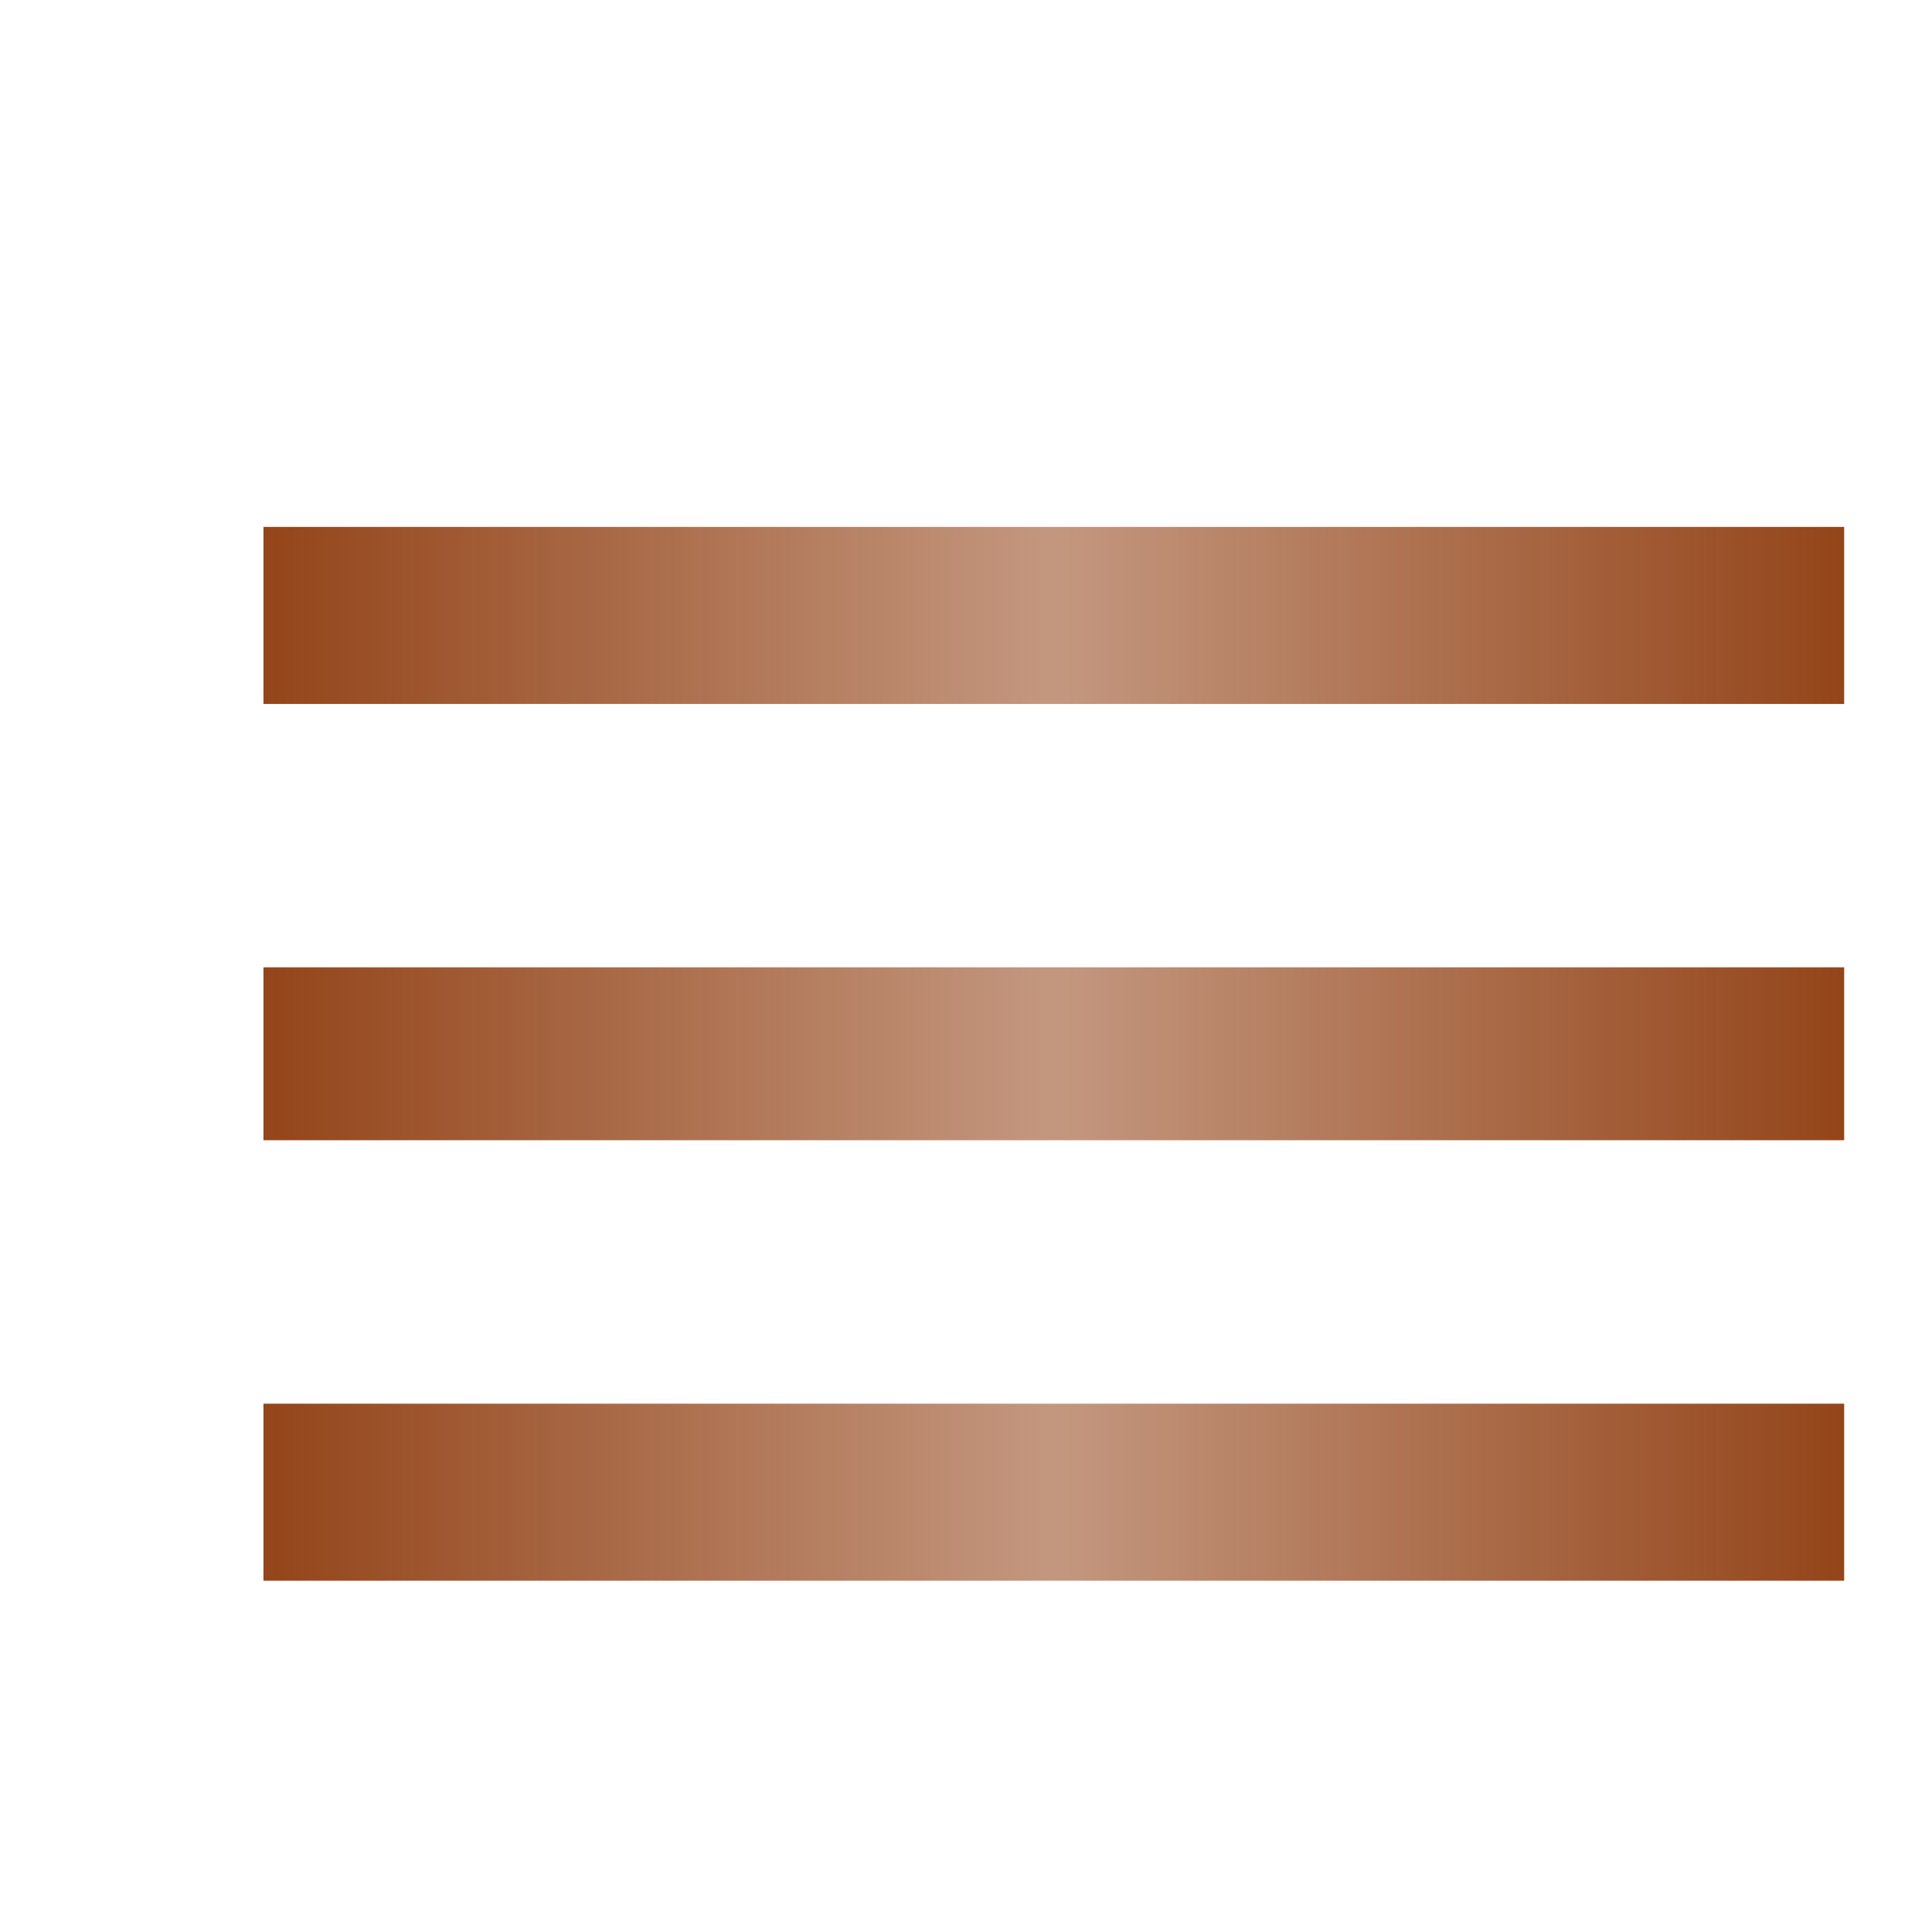
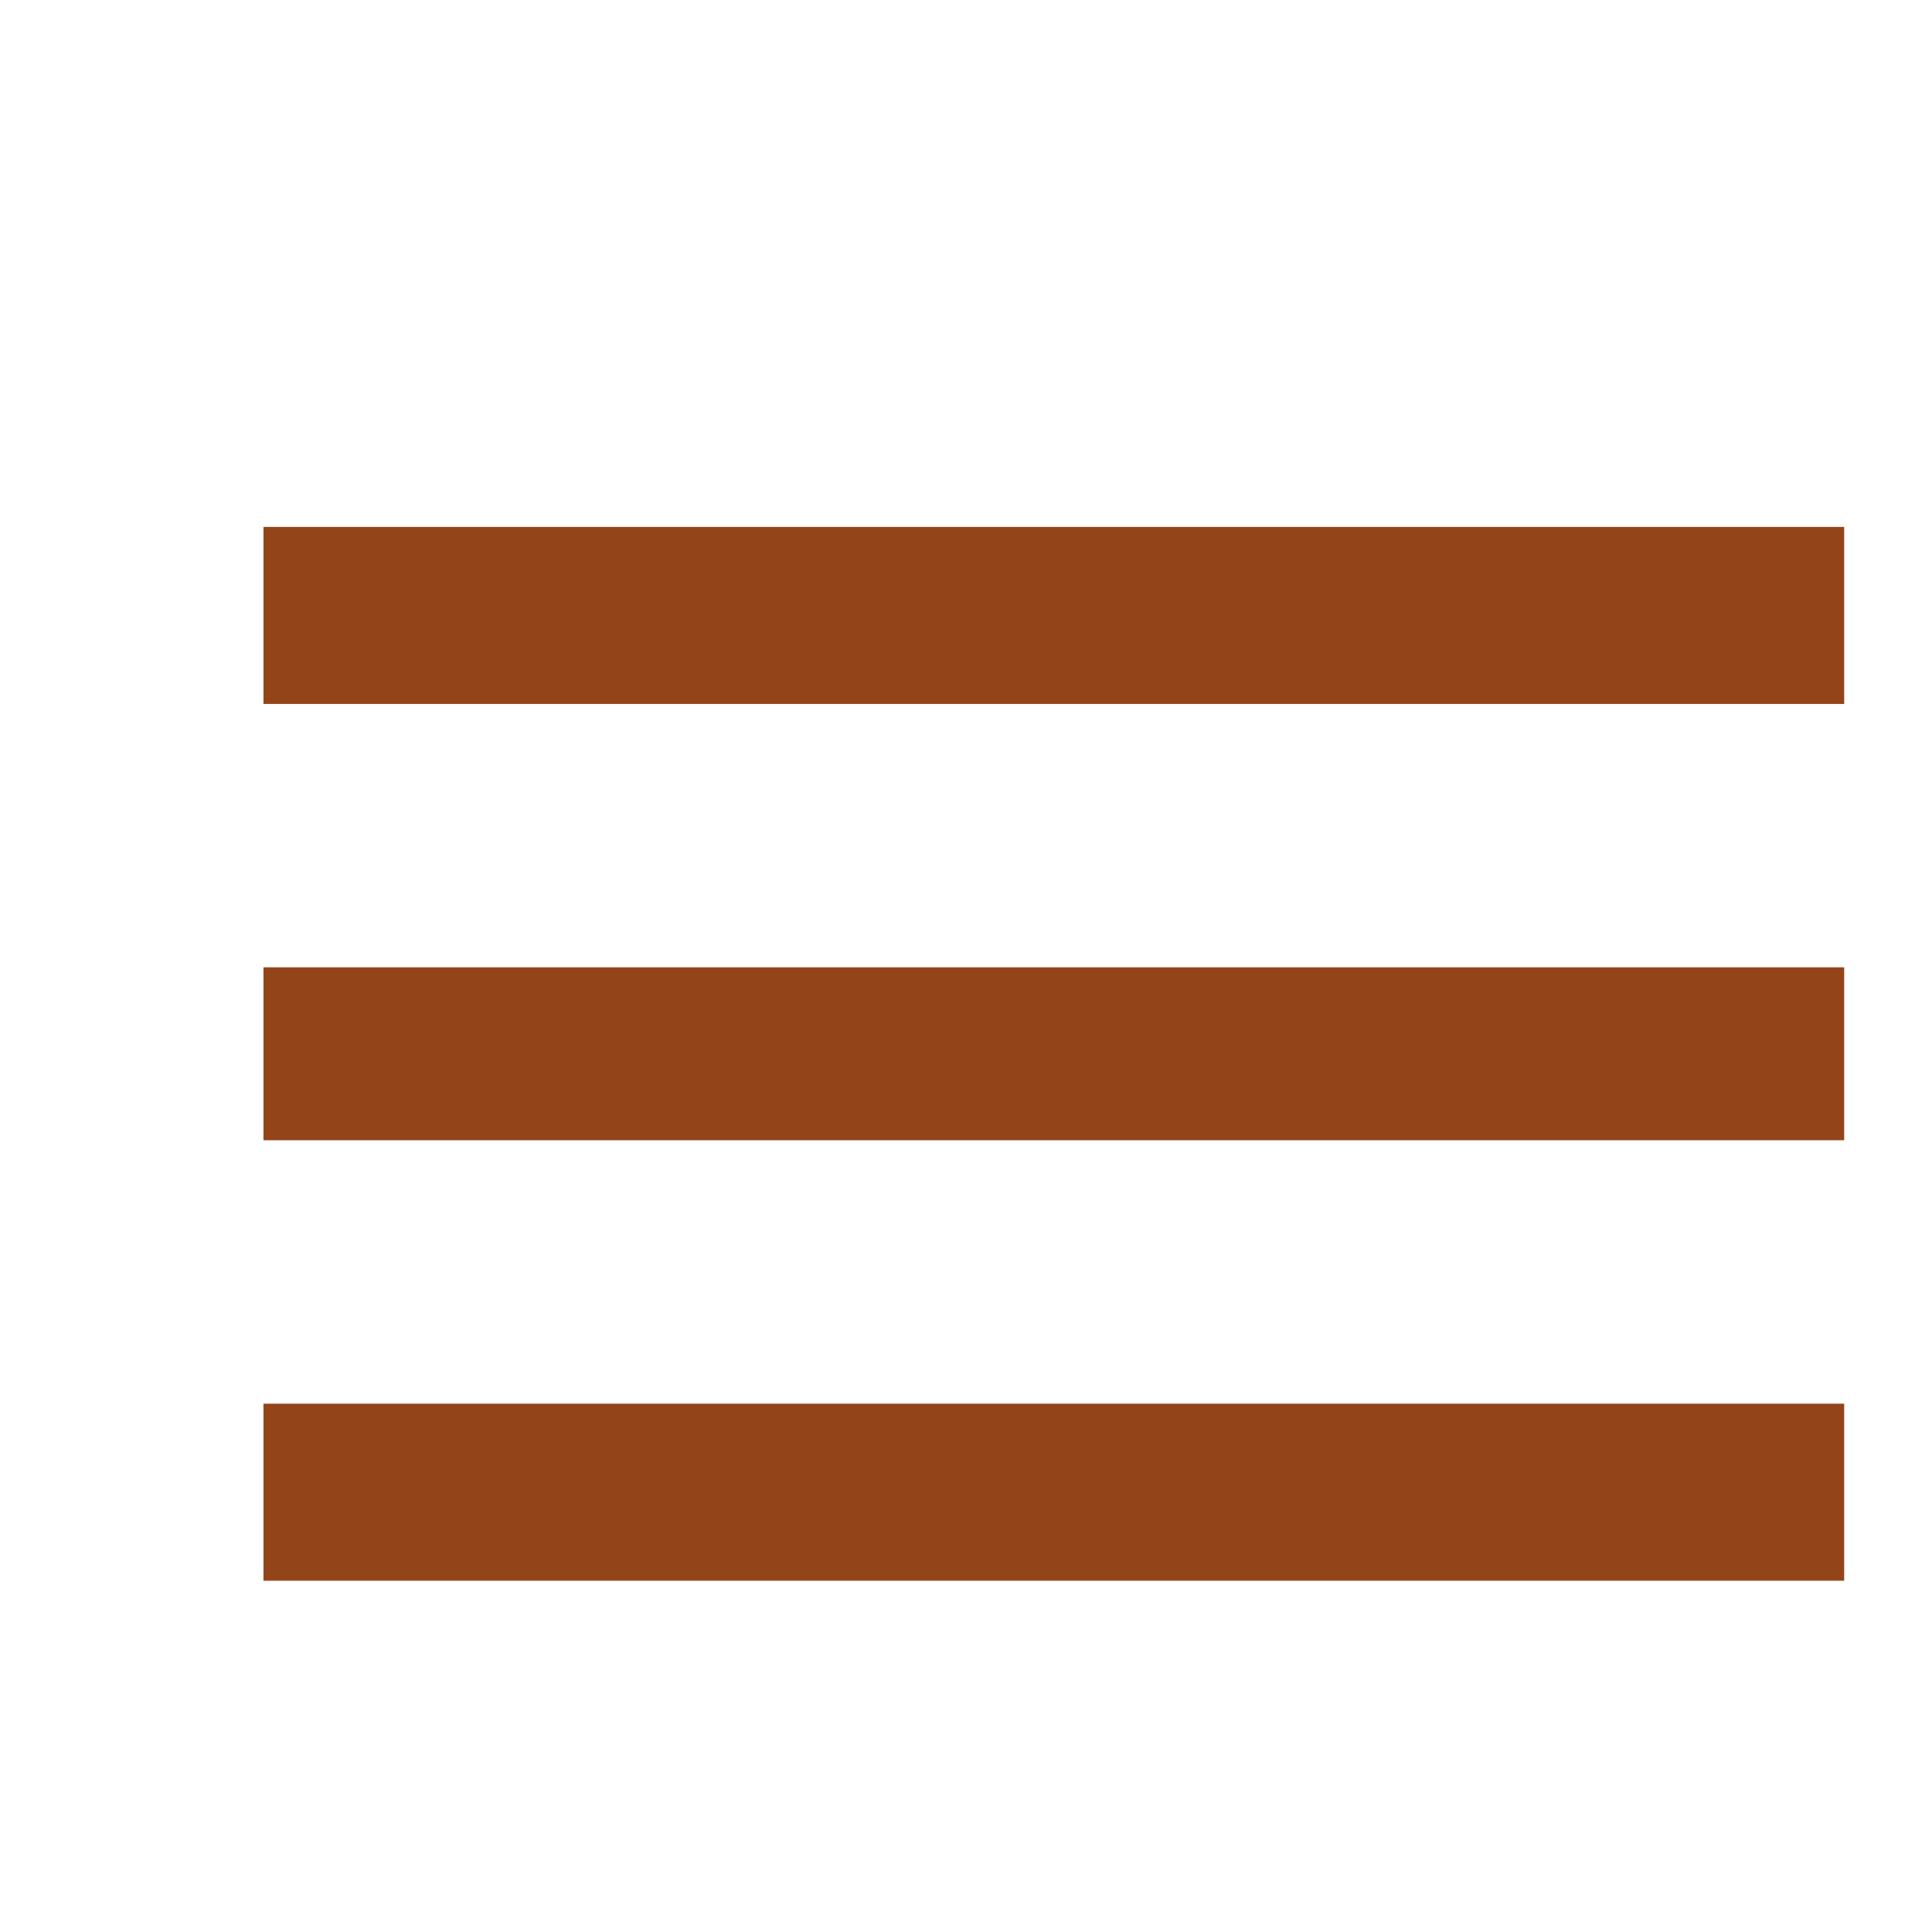
- <svg xmlns="http://www.w3.org/2000/svg" version="1.1" width="22" height="22" viewBox="0 0 22 22">
+ <svg xmlns="http://www.w3.org/2000/svg" version="1.1" width="29" height="29" viewBox="0 0 22 22">
  <linearGradient id="gradient1" x1="0%" y1="0%" x2="100%" y2="0%">
    <stop offset="0%" style="stop-color: #883000; stop-opacity: .9" />
-     <stop offset="50%" style="stop-color: #883000; stop-opacity: .5" />
    <stop offset="100%" style="stop-color: #883000; stop-opacity: .9" />
  </linearGradient>
  <path fill="url(#gradient1)" d="M3 6h18v2.016h-18v-2.016zM3 12.984v-1.969h18v1.969h-18zM3 18v-2.016h18v2.016h-18z" />
</svg>
